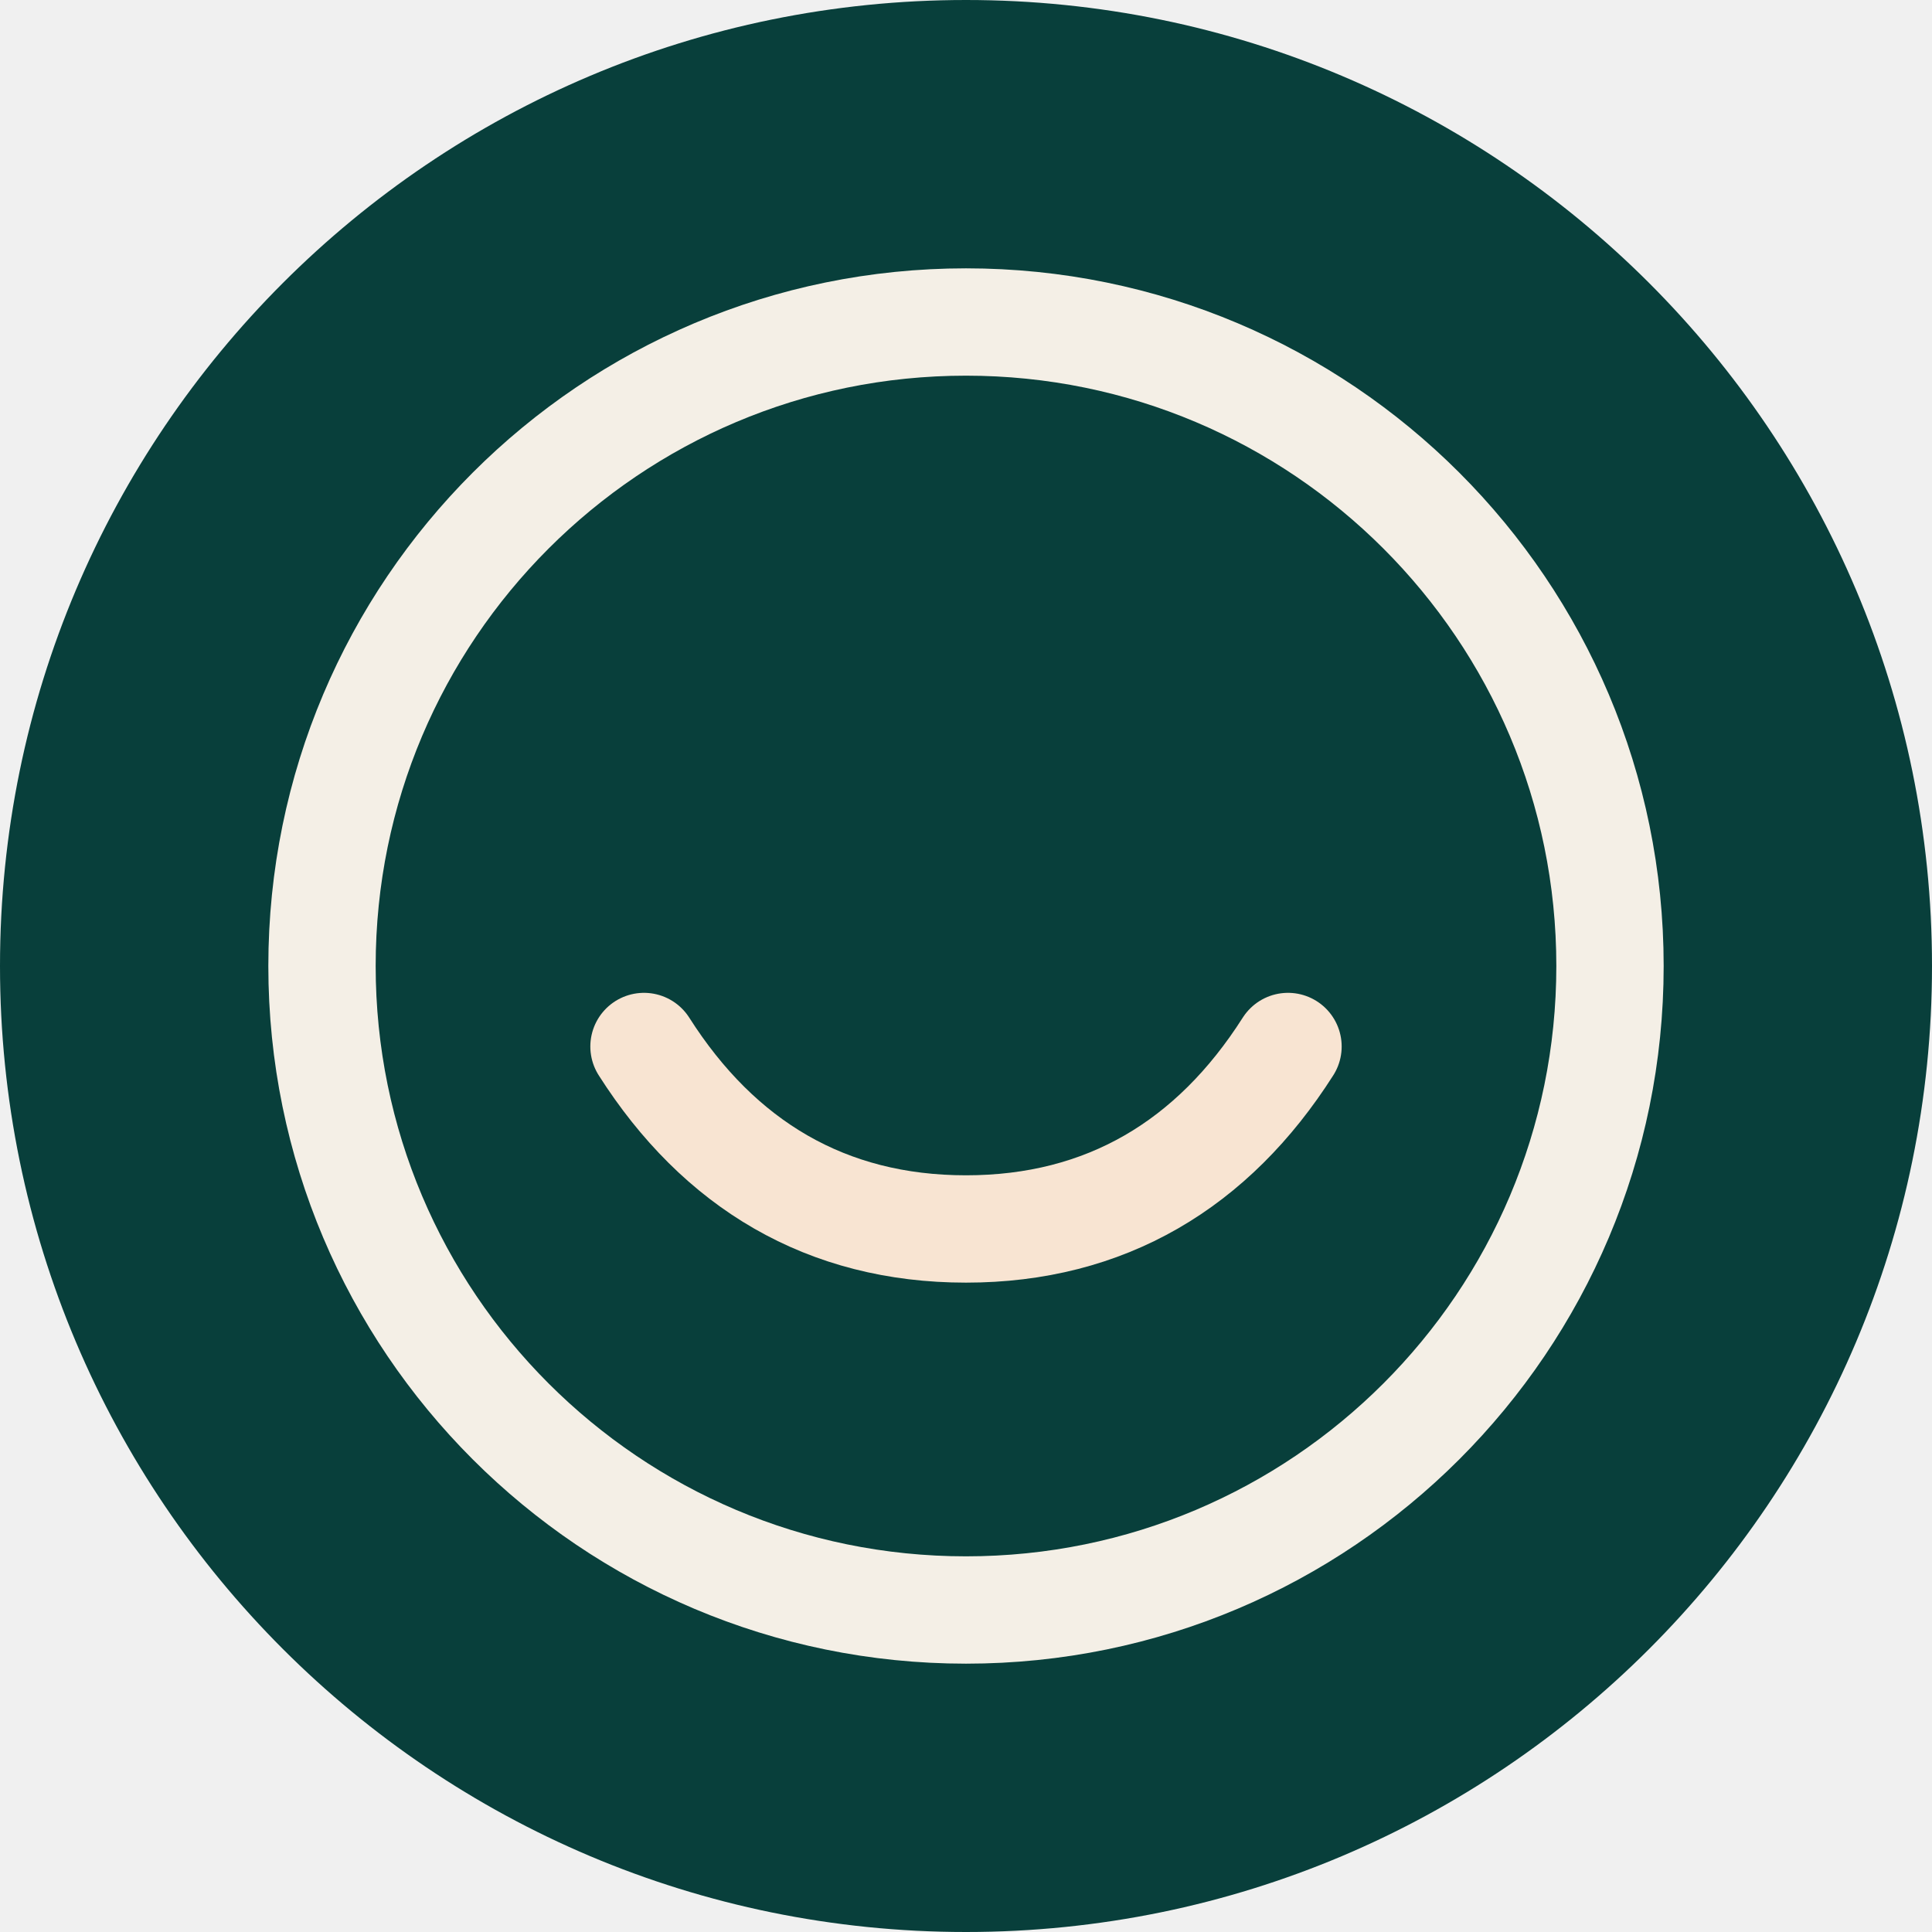
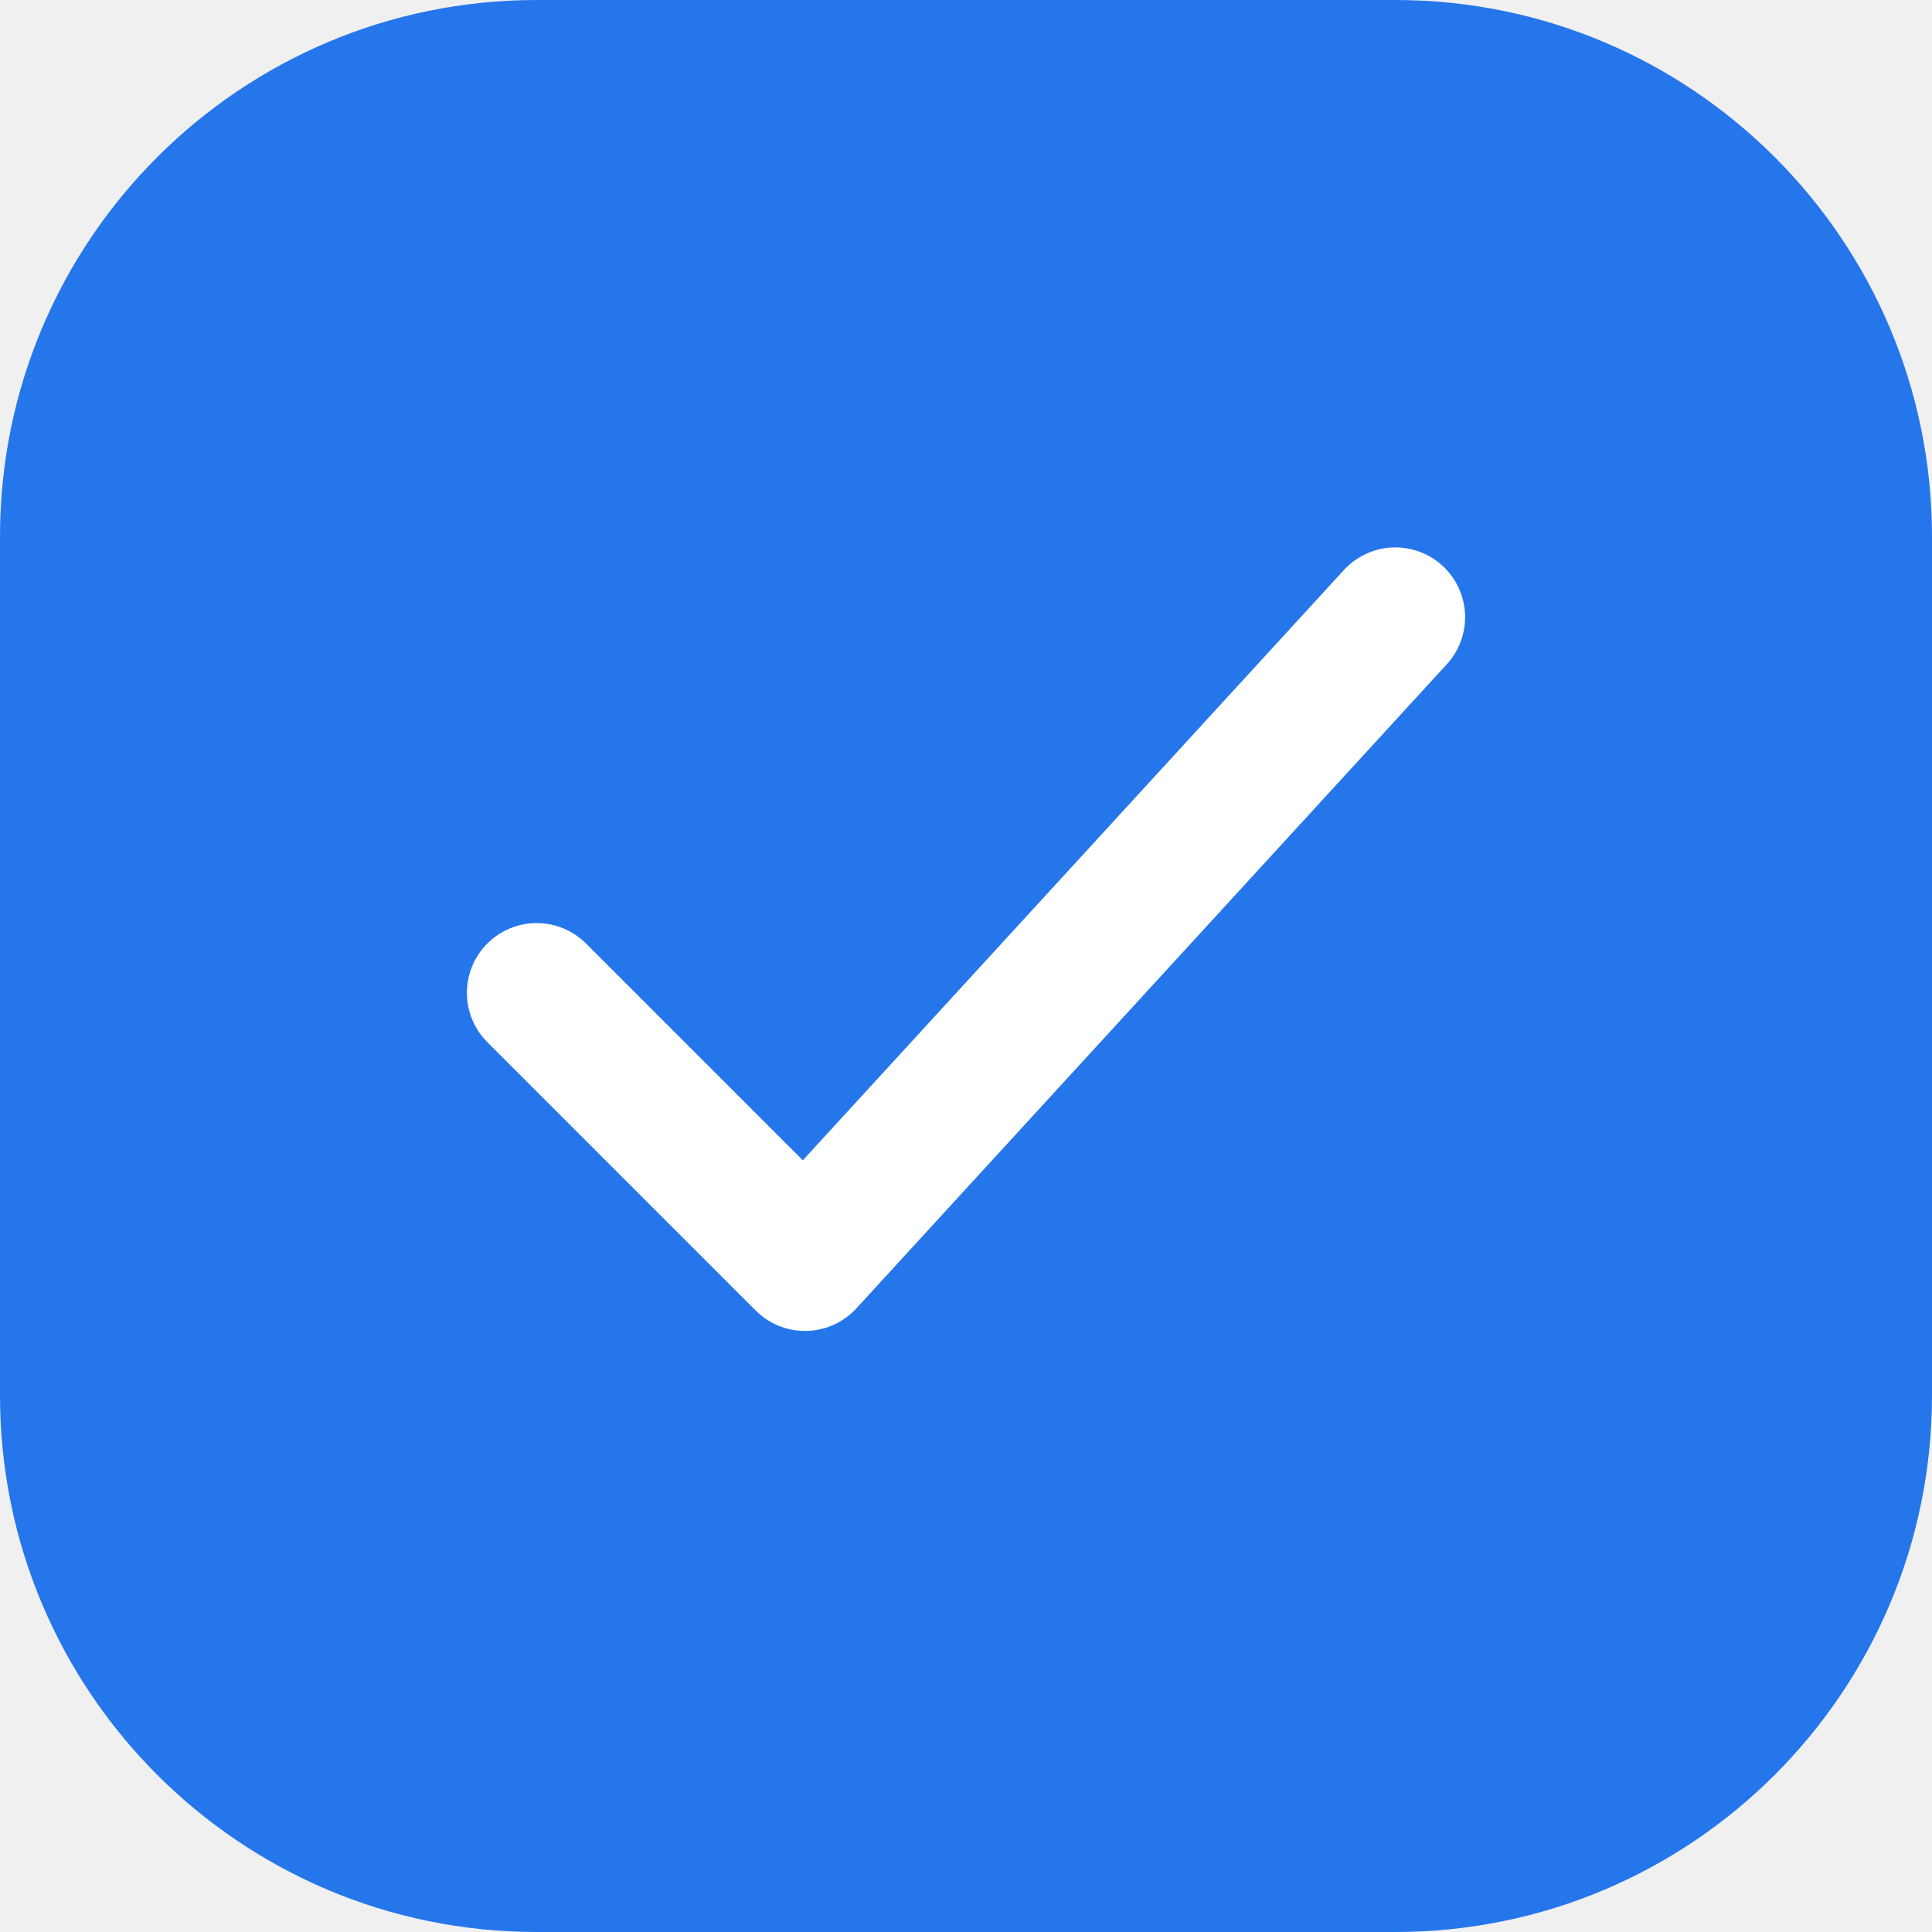
<svg xmlns="http://www.w3.org/2000/svg" viewBox="0 0 36 36">
-   <circle cx="18" cy="18" r="18" fill="#083f3b" />
-   <circle cx="18" cy="18" r="12" fill="none" stroke="#f4efe6" stroke-width="2" />
-   <path d="M12 19.5c1.4 2.2 3.4 3.4 6 3.4s4.6-1.2 6-3.4" fill="none" stroke="#f8e4d2" stroke-width="2" stroke-linecap="round" />
+   <rect width="36" height="36" rx="10" fill="#2576eb" />
+   <path d="M10 18.5l5 5 11-12" fill="none" stroke="#fff" stroke-width="2.6" stroke-linecap="round" stroke-linejoin="round" />
</svg>
